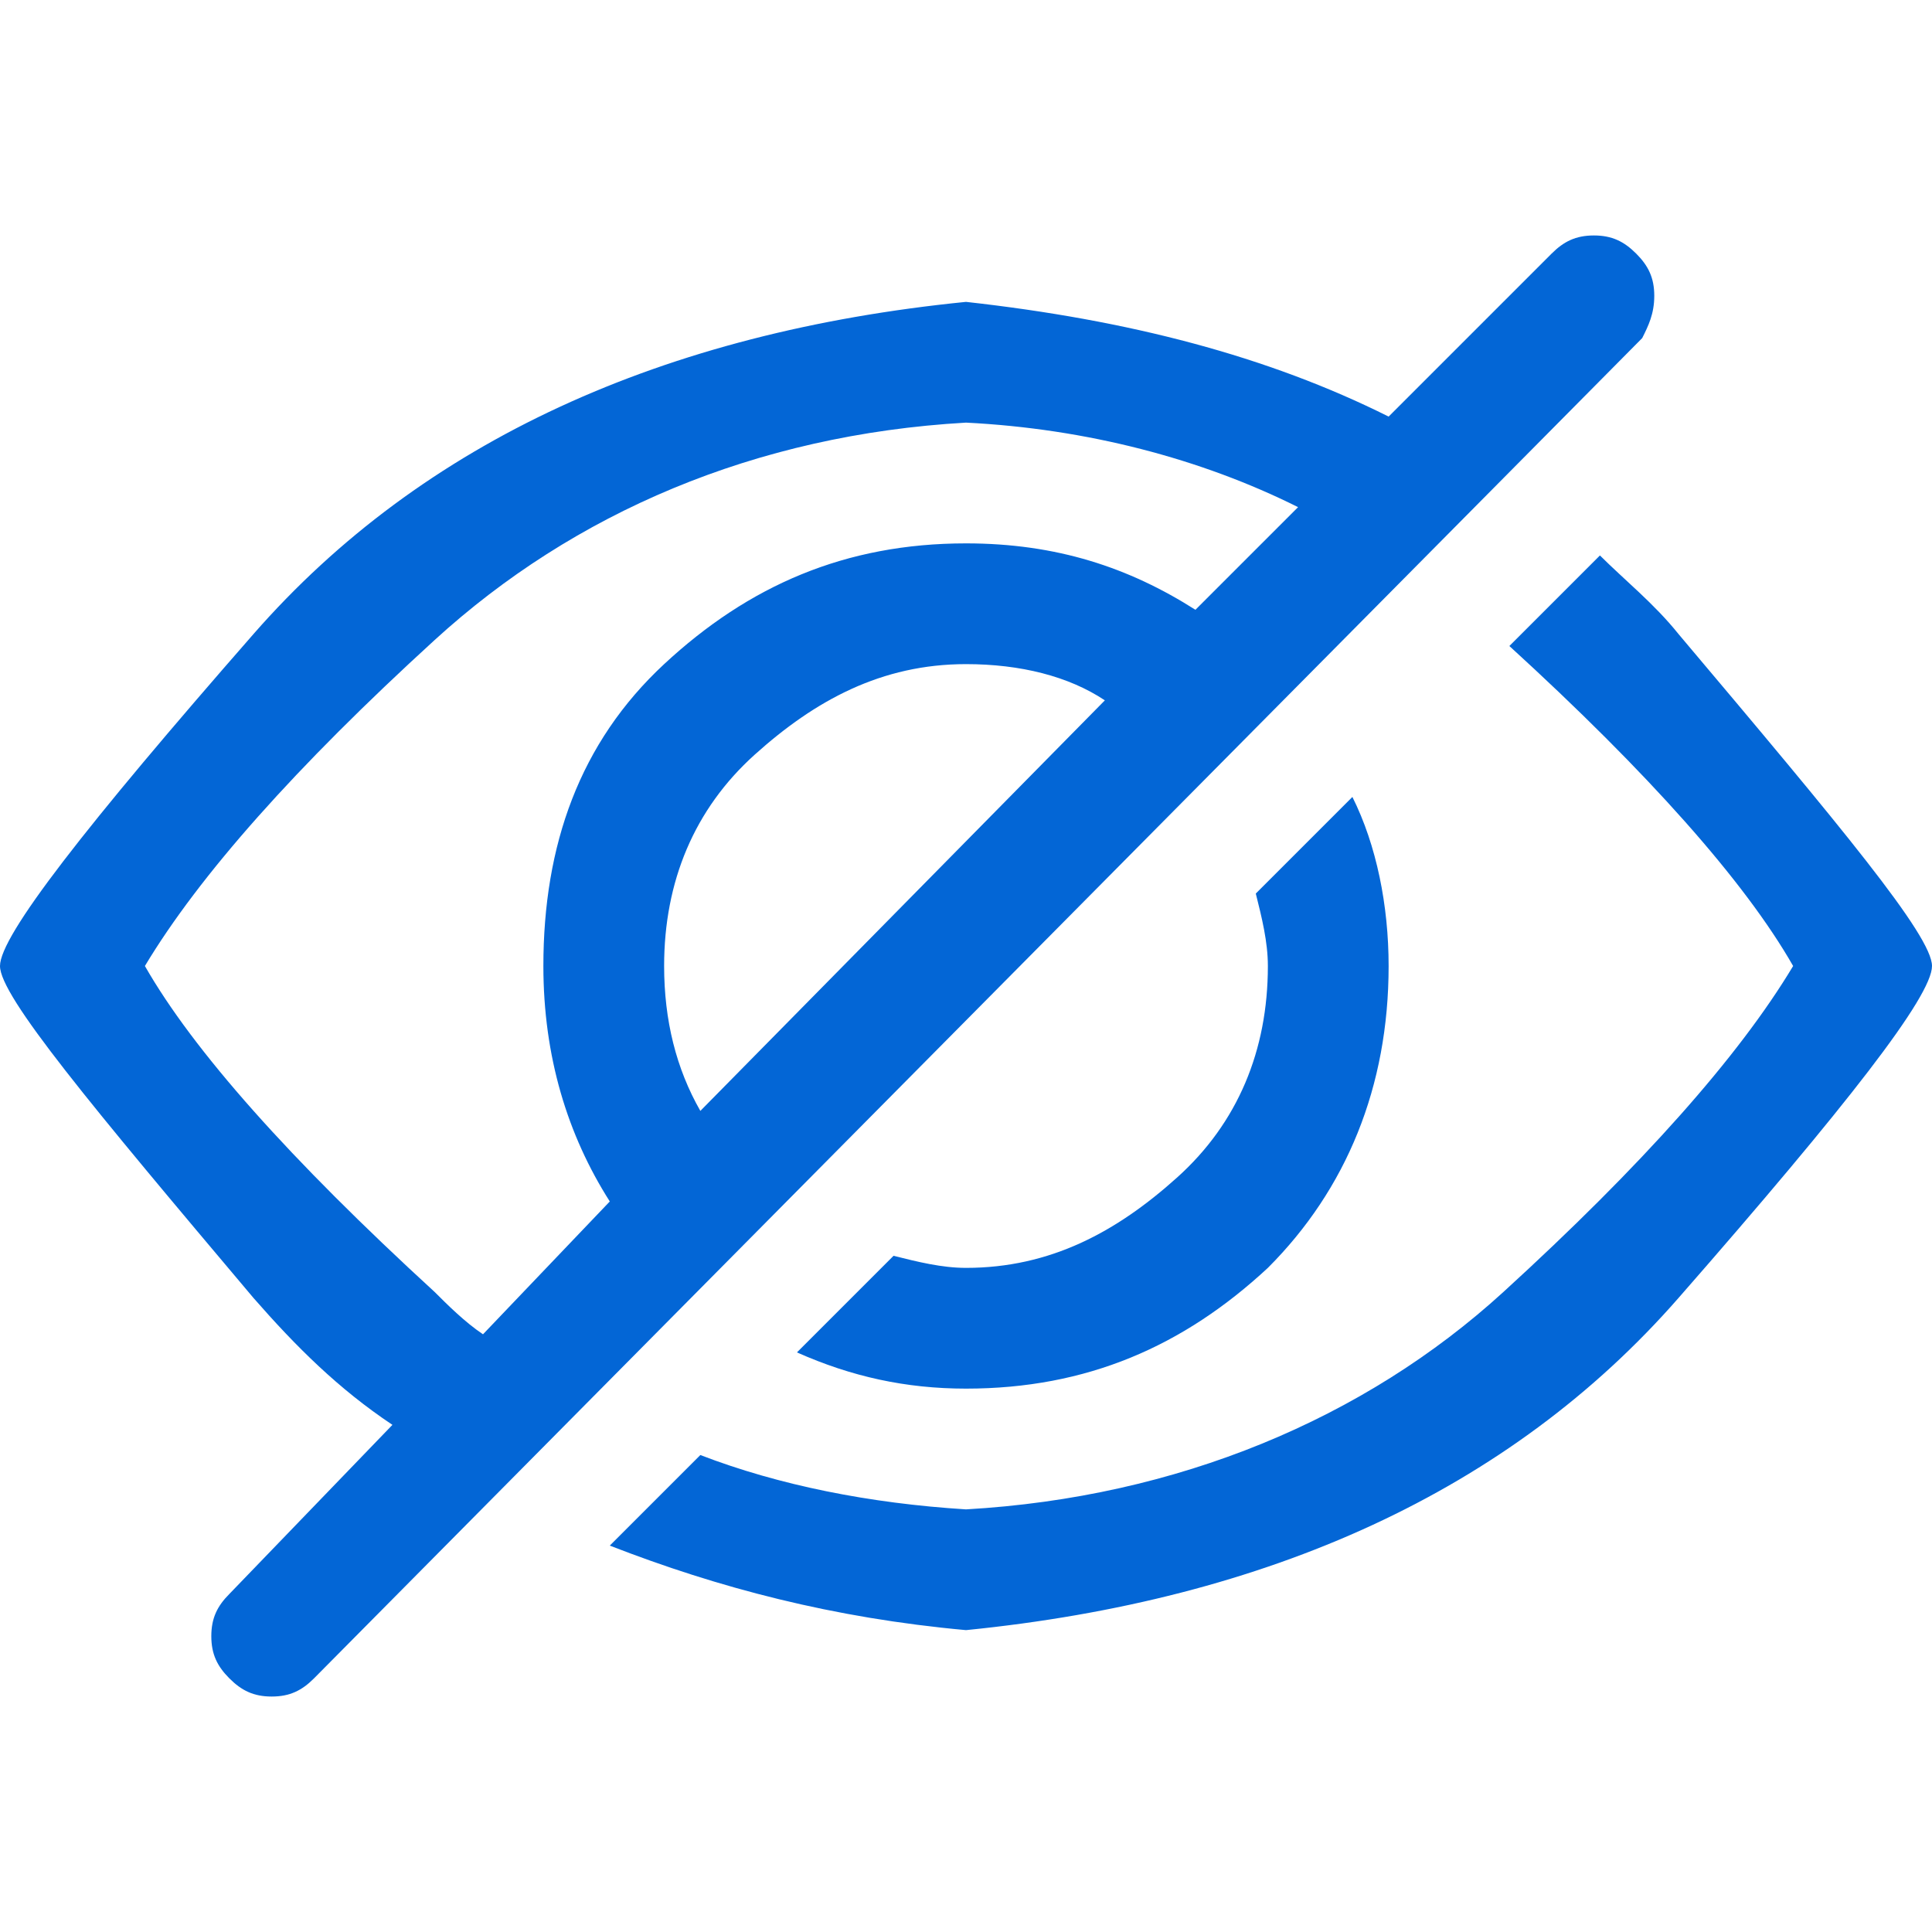
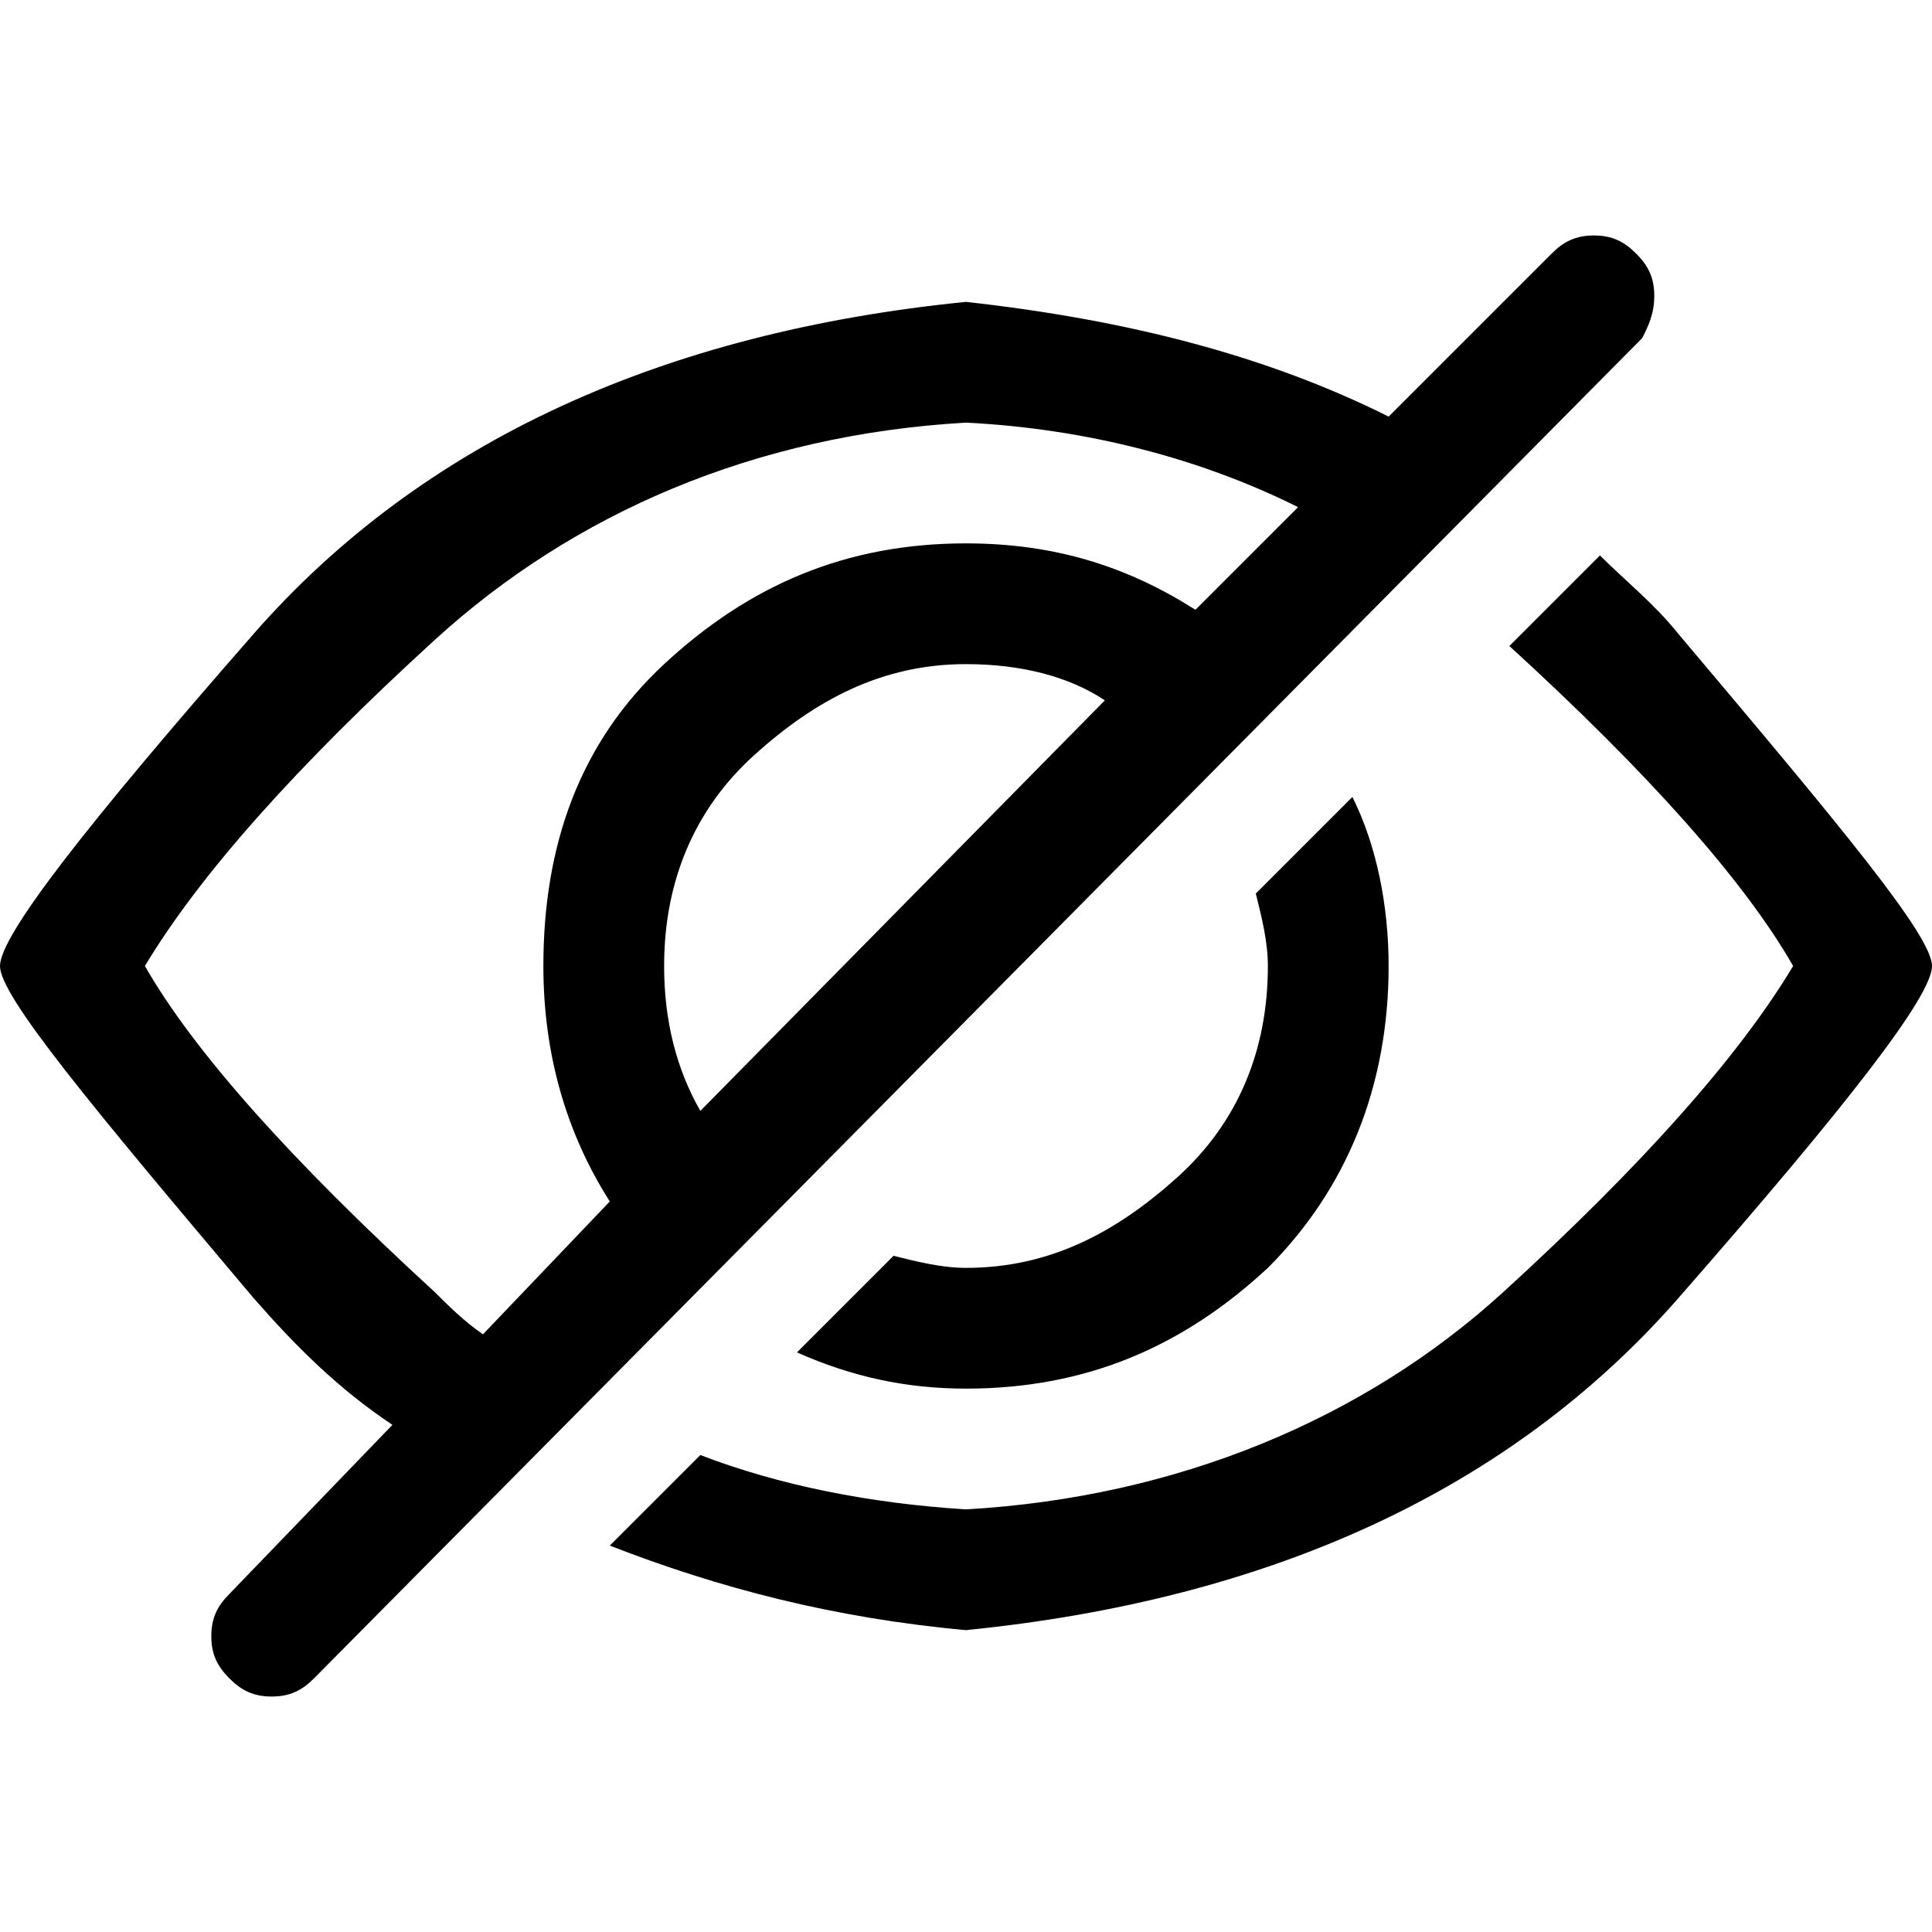
- <svg xmlns="http://www.w3.org/2000/svg" viewBox="0 0 1024 1024" data-v-ea893728="">
-   <path fill="#0366d6" d="M876.8 156.8c0-9.6-3.2-16-9.6-22.4-6.4-6.4-12.8-9.6-22.4-9.6-9.6 0-16 3.2-22.4 9.6L736 220.8c-64-32-137.6-51.2-224-60.8-160 16-288 73.6-377.6 176C44.8 438.4 0 496 0 512s48 73.6 134.4 176c22.4 25.6 44.8 48 73.6 67.2l-86.4 89.6c-6.4 6.4-9.6 12.8-9.6 22.4 0 9.6 3.2 16 9.6 22.4 6.4 6.4 12.8 9.6 22.4 9.6 9.6 0 16-3.2 22.4-9.6l704-710.4c3.2-6.4 6.4-12.8 6.4-22.4Zm-646.4 528c-76.8-70.4-128-128-153.6-172.8 28.8-48 80-105.6 153.6-172.8C304 272 400 230.4 512 224c64 3.2 124.8 19.2 176 44.8l-54.4 54.4C598.4 300.8 560 288 512 288c-64 0-115.2 22.4-160 64s-64 96-64 160c0 48 12.8 89.6 35.2 124.8L256 707.2c-9.6-6.4-19.2-16-25.6-22.4Zm140.8-96c-12.8-22.4-19.2-48-19.2-76.8 0-44.8 16-83.2 48-112 32-28.8 67.2-48 112-48 28.8 0 54.4 6.4 73.6 19.2zM889.599 336c-12.8-16-28.8-28.8-41.6-41.6l-48 48c73.6 67.2 124.8 124.8 150.4 169.6-28.8 48-80 105.6-153.6 172.8-73.6 67.2-172.8 108.8-284.8 115.2-51.2-3.2-99.2-12.8-140.8-28.8l-48 48c57.6 22.4 118.4 38.4 188.8 44.8 160-16 288-73.6 377.6-176C979.199 585.6 1024 528 1024 512s-48.001-73.6-134.401-176Z" />
-   <path fill="#0366d6" d="M511.998 672c-12.8 0-25.6-3.2-38.4-6.4l-51.2 51.2c28.8 12.8 57.6 19.2 89.6 19.2 64 0 115.2-22.4 160-64 41.6-41.6 64-96 64-160 0-32-6.4-64-19.2-89.6l-51.2 51.2c3.2 12.8 6.4 25.6 6.4 38.4 0 44.8-16 83.2-48 112-32 28.8-67.2 48-112 48Z" />
+ <svg xmlns="http://www.w3.org/2000/svg" viewBox="0 0 1024 1024" data-v-ea893728="" fill="currentColor">
+   <path d="M876.8 156.8c0-9.6-3.2-16-9.6-22.4-6.4-6.4-12.8-9.6-22.4-9.6-9.6 0-16 3.2-22.4 9.6L736 220.8c-64-32-137.6-51.2-224-60.8-160 16-288 73.6-377.6 176C44.8 438.4 0 496 0 512s48 73.6 134.4 176c22.4 25.6 44.8 48 73.6 67.2l-86.4 89.6c-6.4 6.4-9.6 12.8-9.6 22.4 0 9.6 3.2 16 9.6 22.4 6.4 6.4 12.8 9.6 22.4 9.6 9.6 0 16-3.2 22.4-9.6l704-710.4c3.2-6.4 6.4-12.8 6.4-22.4Zm-646.4 528c-76.8-70.4-128-128-153.6-172.8 28.8-48 80-105.6 153.6-172.8C304 272 400 230.4 512 224c64 3.2 124.8 19.2 176 44.8l-54.4 54.4C598.4 300.8 560 288 512 288c-64 0-115.2 22.4-160 64s-64 96-64 160c0 48 12.8 89.6 35.2 124.8L256 707.2c-9.6-6.4-19.2-16-25.6-22.4Zm140.8-96c-12.8-22.4-19.2-48-19.2-76.8 0-44.8 16-83.2 48-112 32-28.8 67.2-48 112-48 28.8 0 54.4 6.4 73.6 19.2zM889.599 336c-12.8-16-28.8-28.8-41.6-41.6l-48 48c73.6 67.2 124.8 124.8 150.4 169.6-28.8 48-80 105.6-153.6 172.8-73.6 67.2-172.8 108.8-284.8 115.2-51.2-3.2-99.2-12.8-140.8-28.8l-48 48c57.6 22.4 118.4 38.4 188.8 44.8 160-16 288-73.6 377.6-176C979.199 585.6 1024 528 1024 512s-48.001-73.6-134.401-176Z" />
+   <path d="M511.998 672c-12.8 0-25.6-3.2-38.4-6.4l-51.2 51.2c28.8 12.8 57.6 19.2 89.6 19.2 64 0 115.2-22.4 160-64 41.6-41.6 64-96 64-160 0-32-6.4-64-19.2-89.6l-51.2 51.2c3.2 12.8 6.4 25.6 6.4 38.4 0 44.8-16 83.2-48 112-32 28.8-67.2 48-112 48Z" />
</svg>
